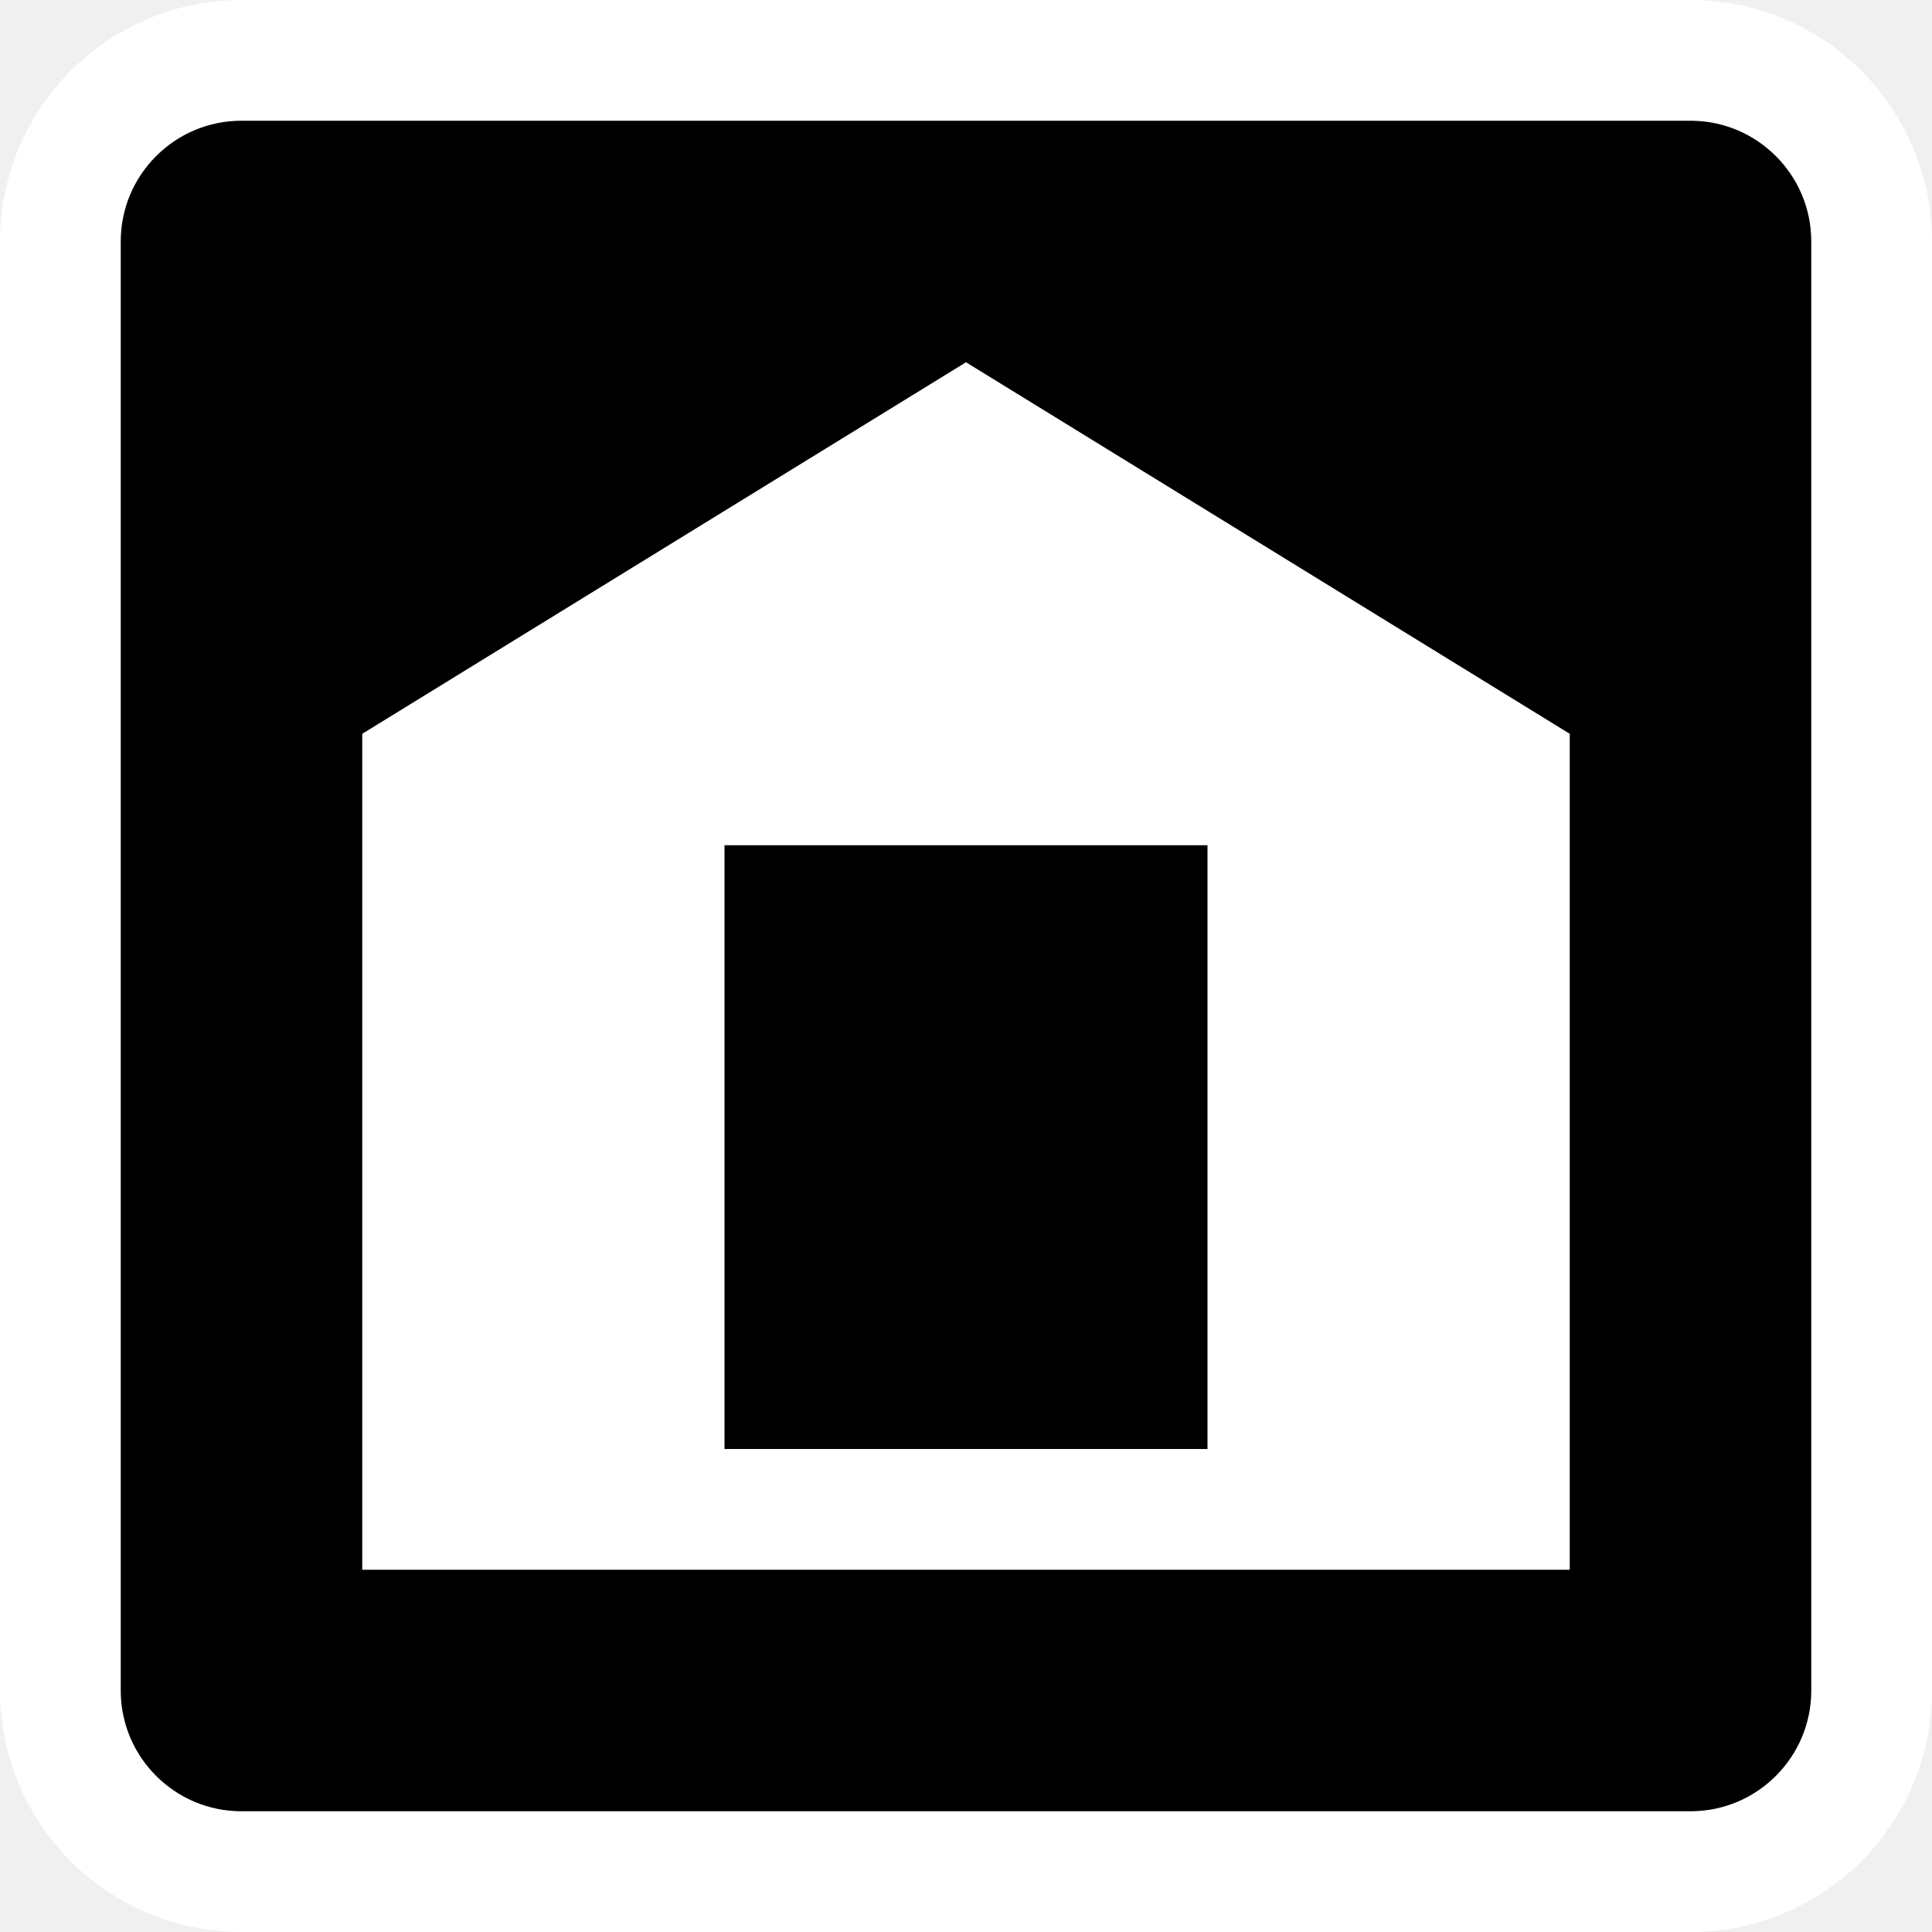
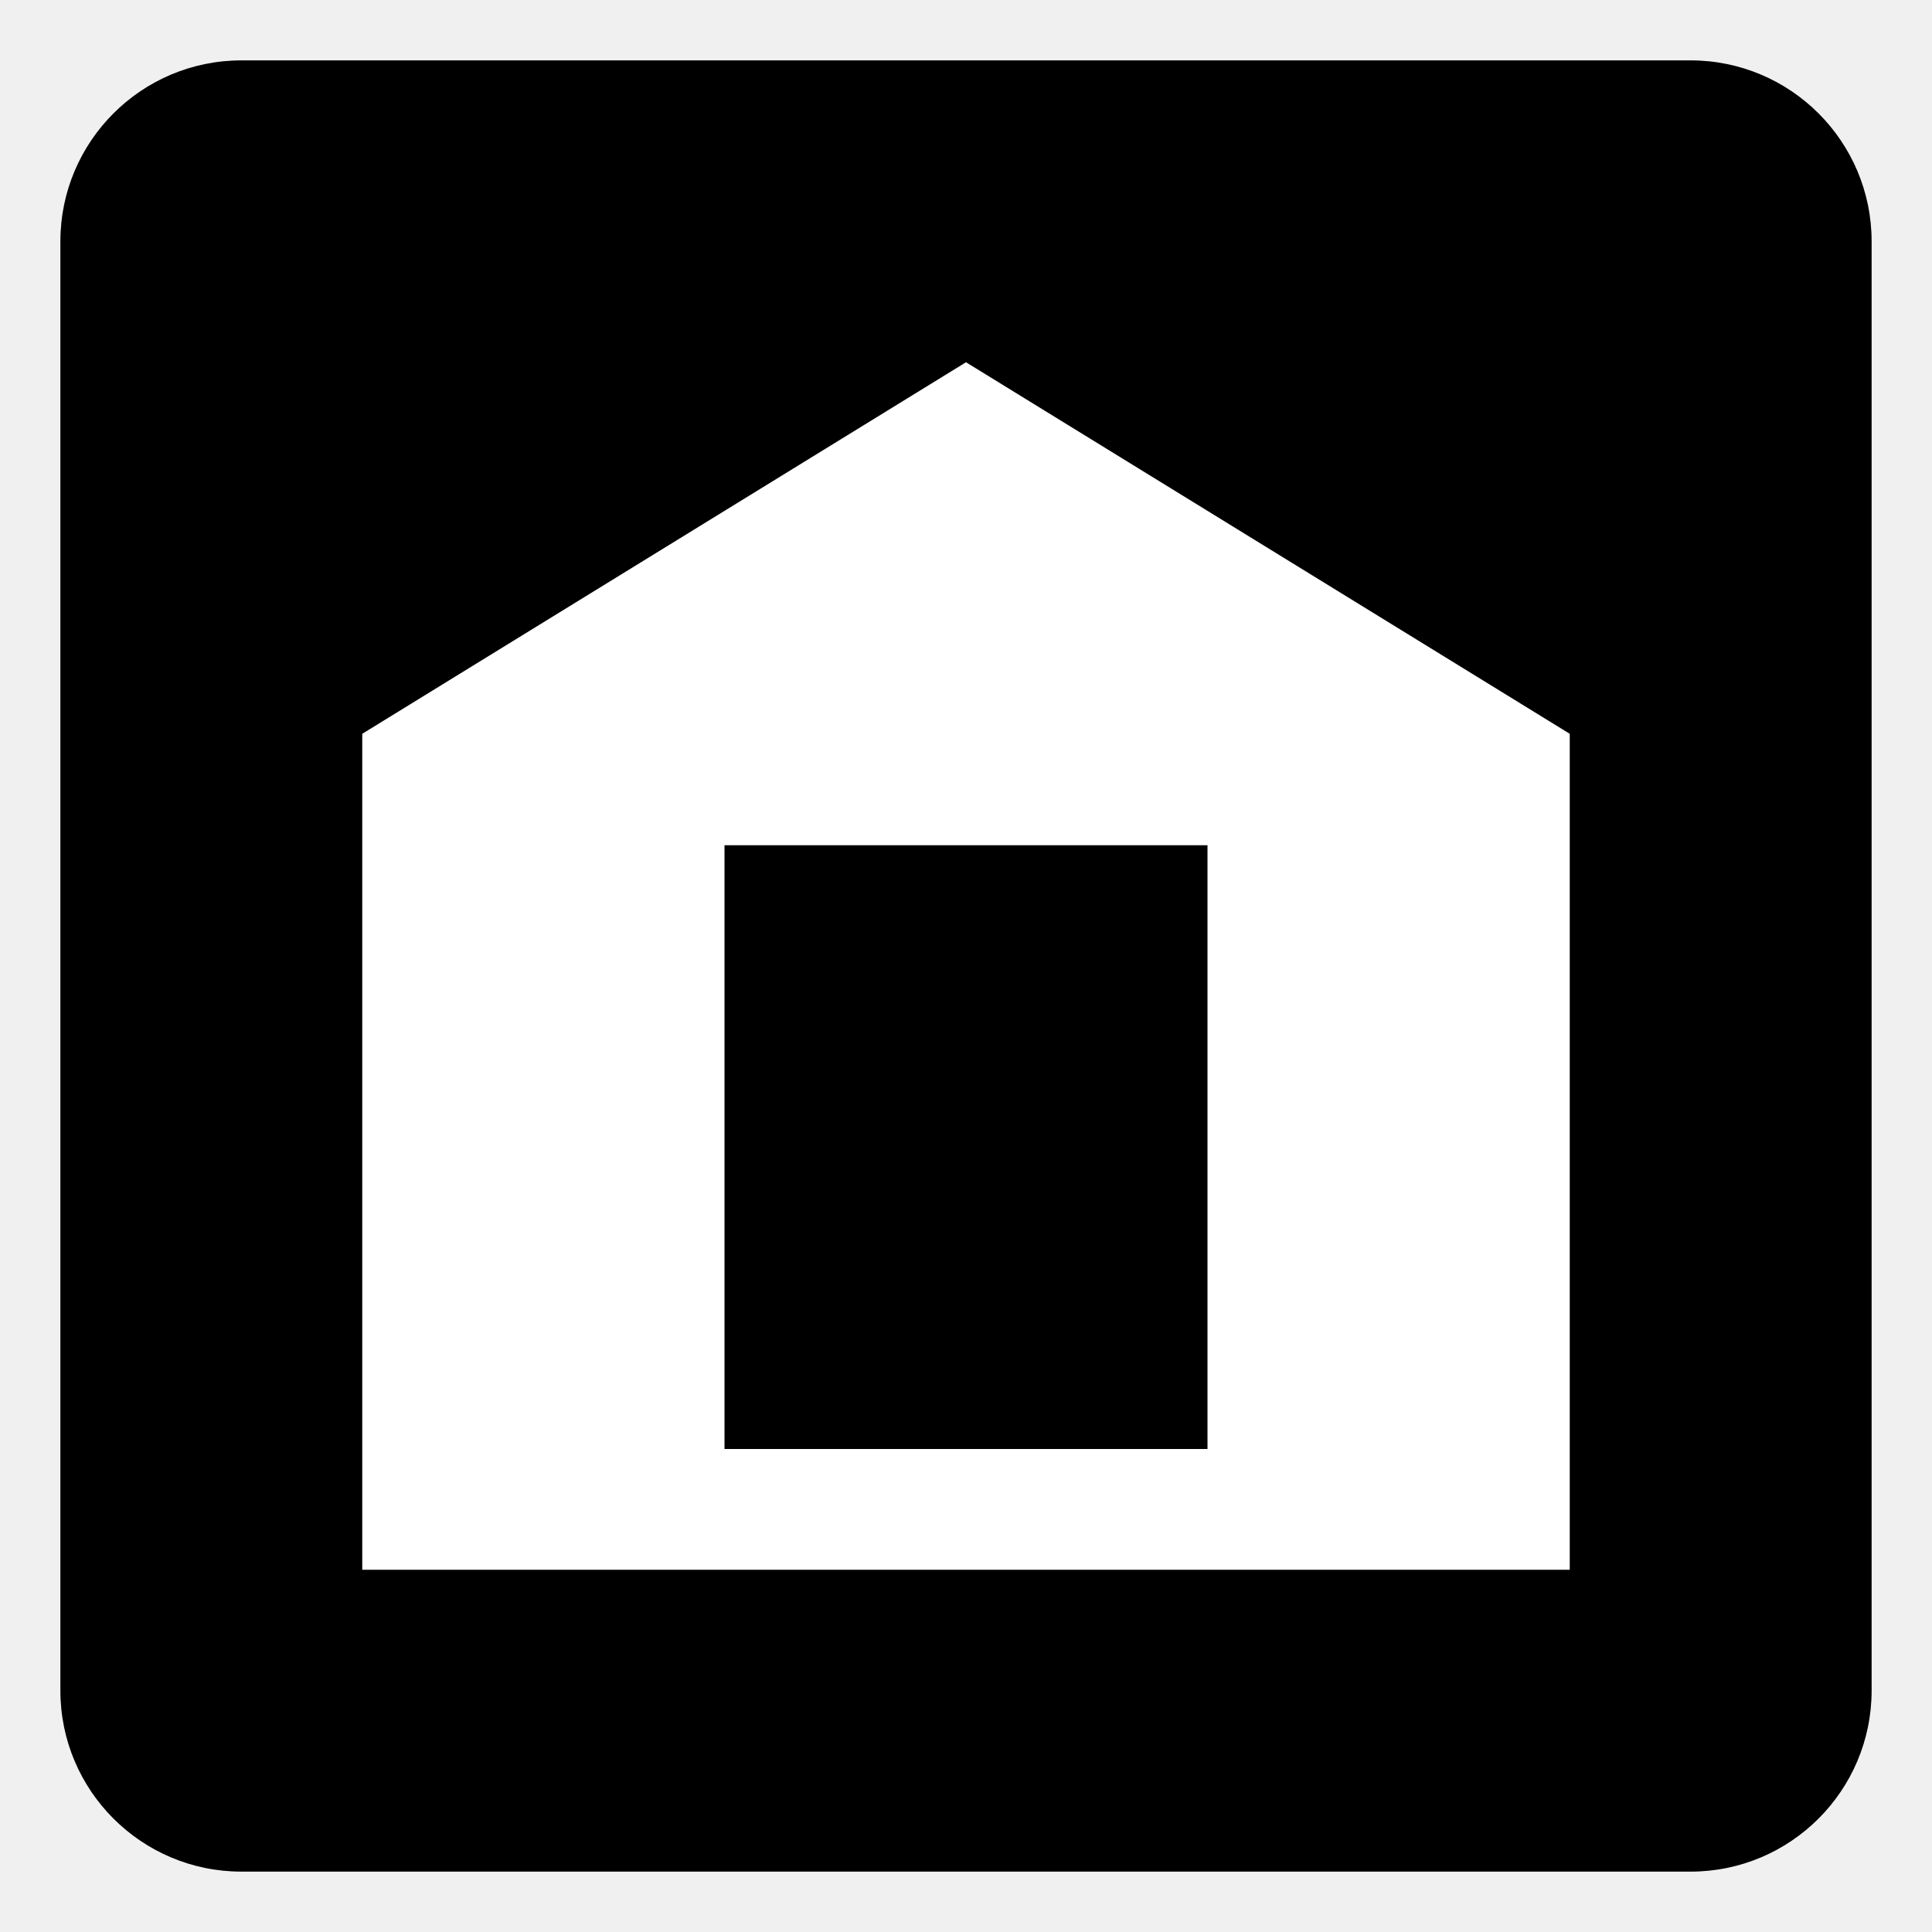
<svg xmlns="http://www.w3.org/2000/svg" width="16" height="16" viewBox="0 0 16 16" fill="none">
-   <rect x="0.5" y="0.5" width="15" height="15" rx="1.5" fill="black" stroke="white" />
+   <rect x="0.5" y="0.5" width="15" height="15" rx="1.5" fill="black" />
  <path fill-rule="evenodd" clip-rule="evenodd" d="M13 13V6.077L8 3L3 6.077V13H13ZM10 7H6V12H10V7Z" fill="white" />
</svg>
